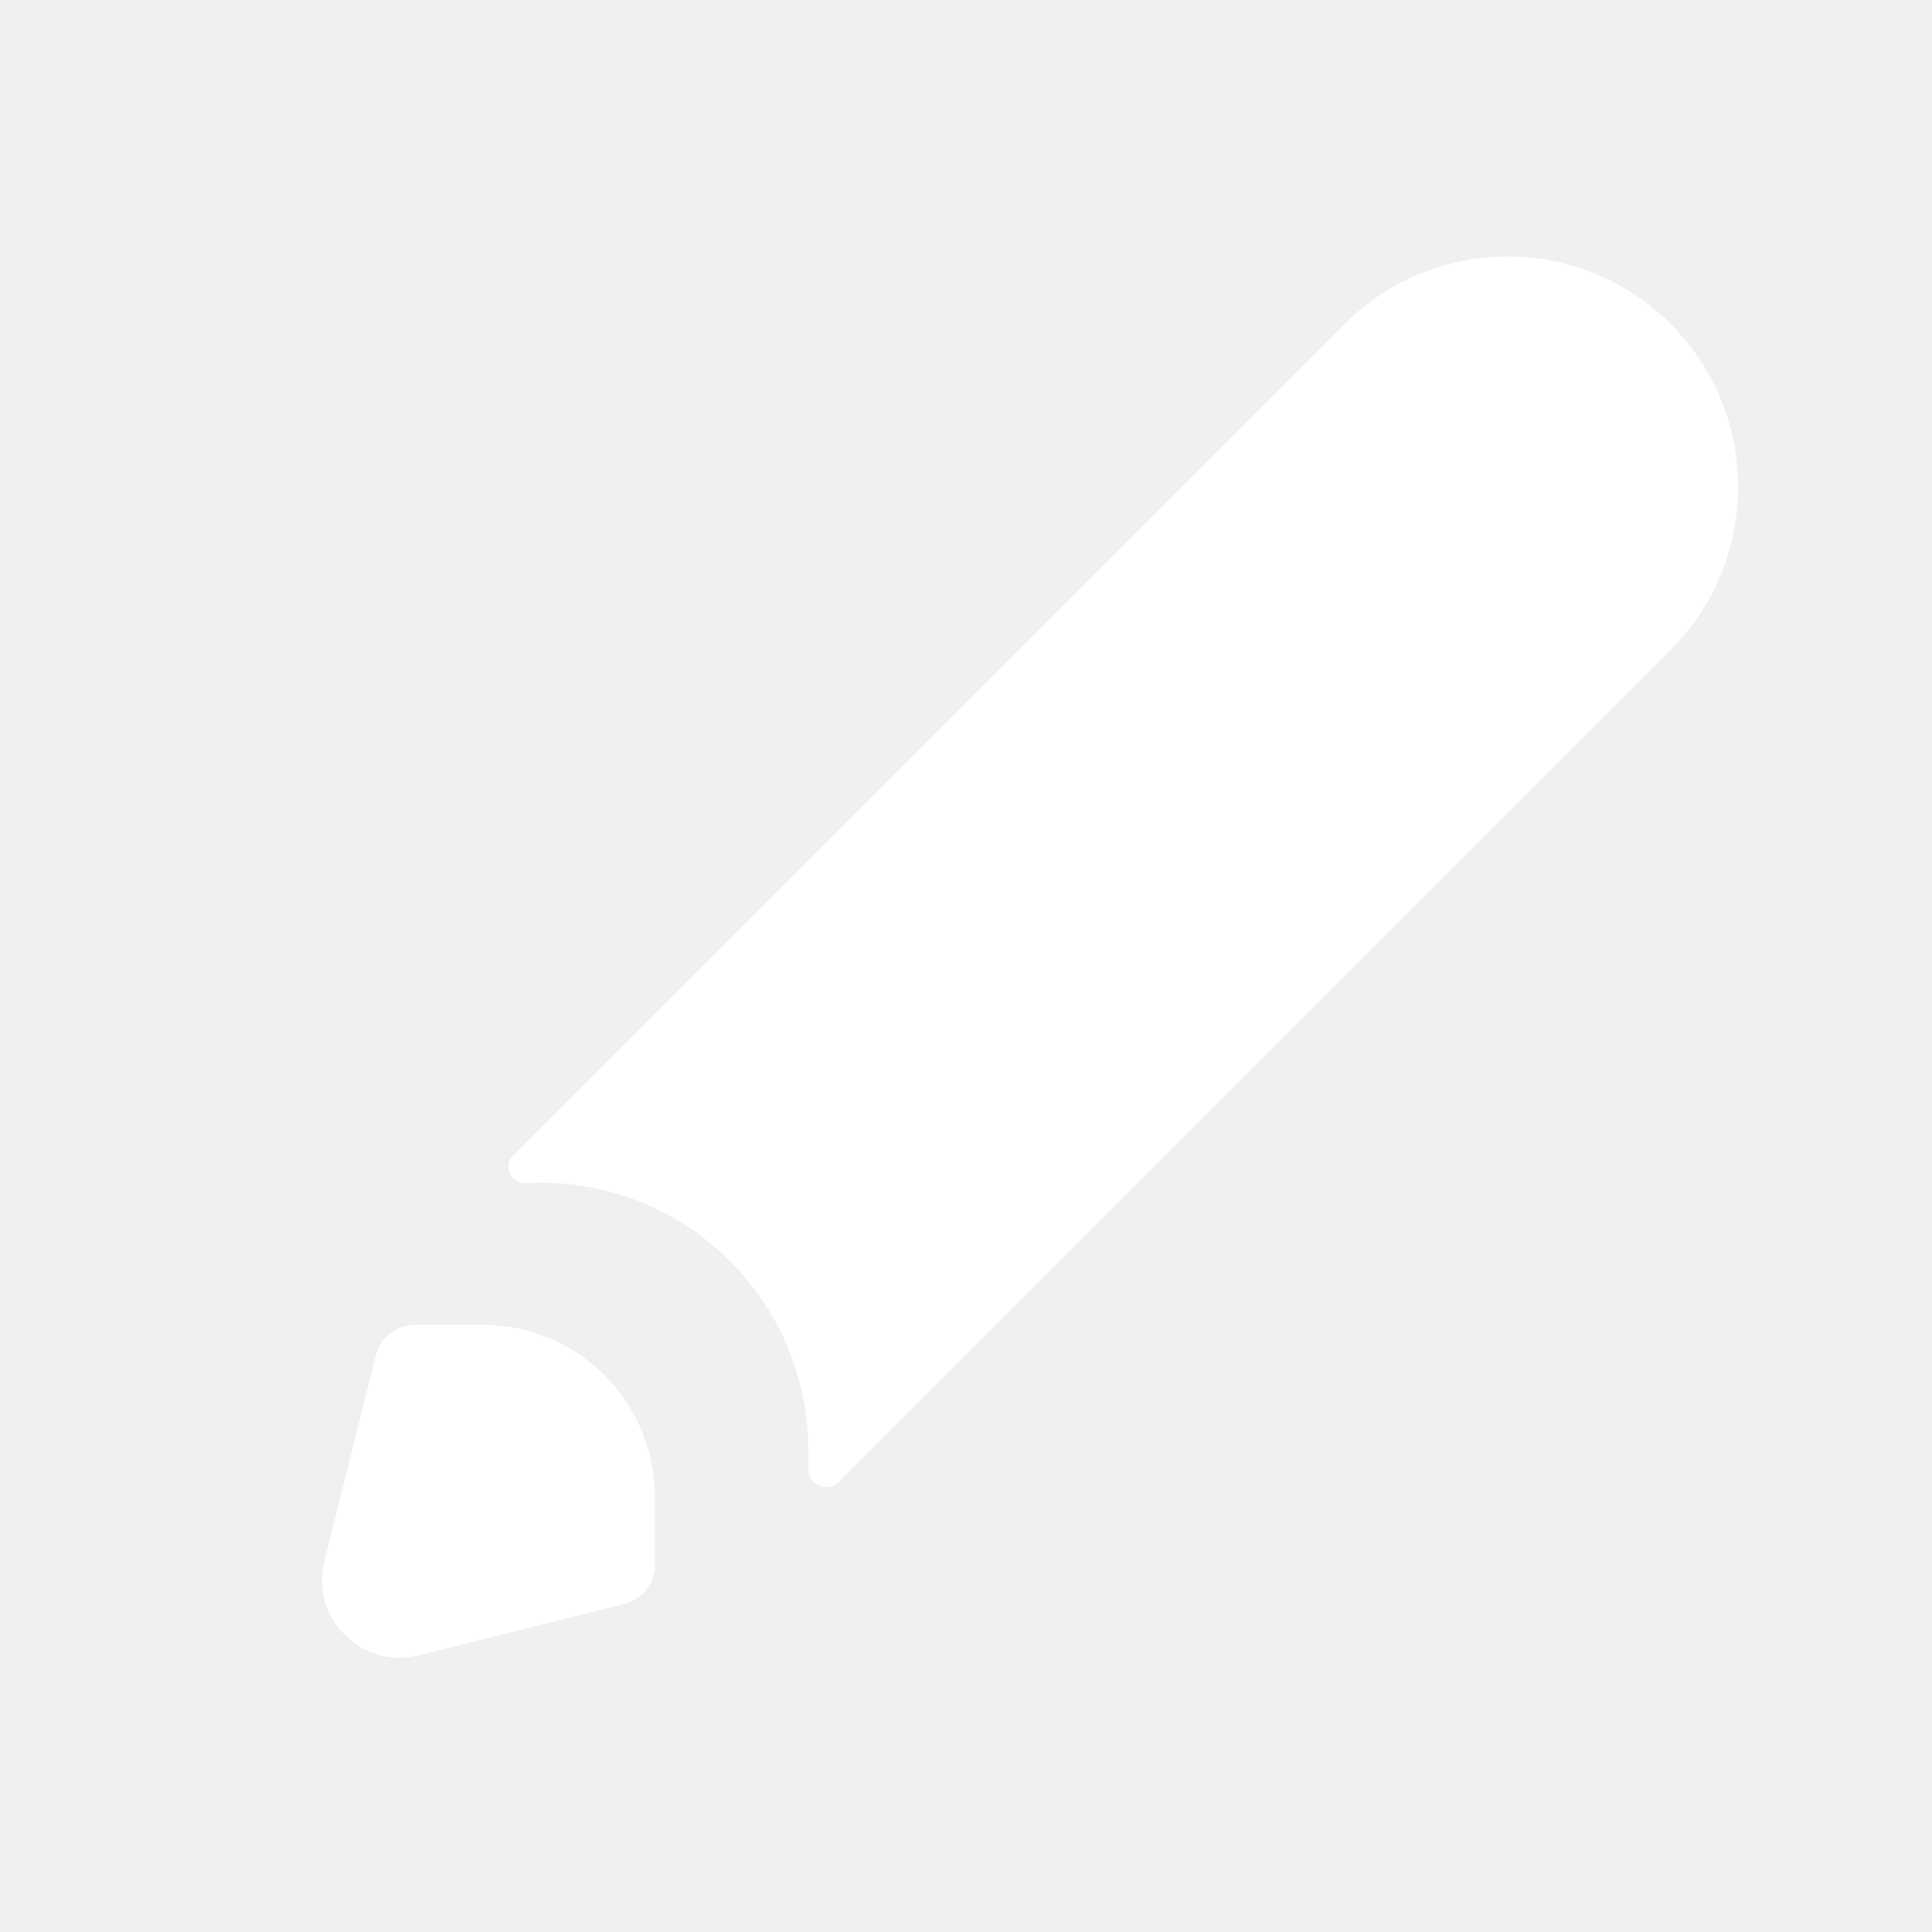
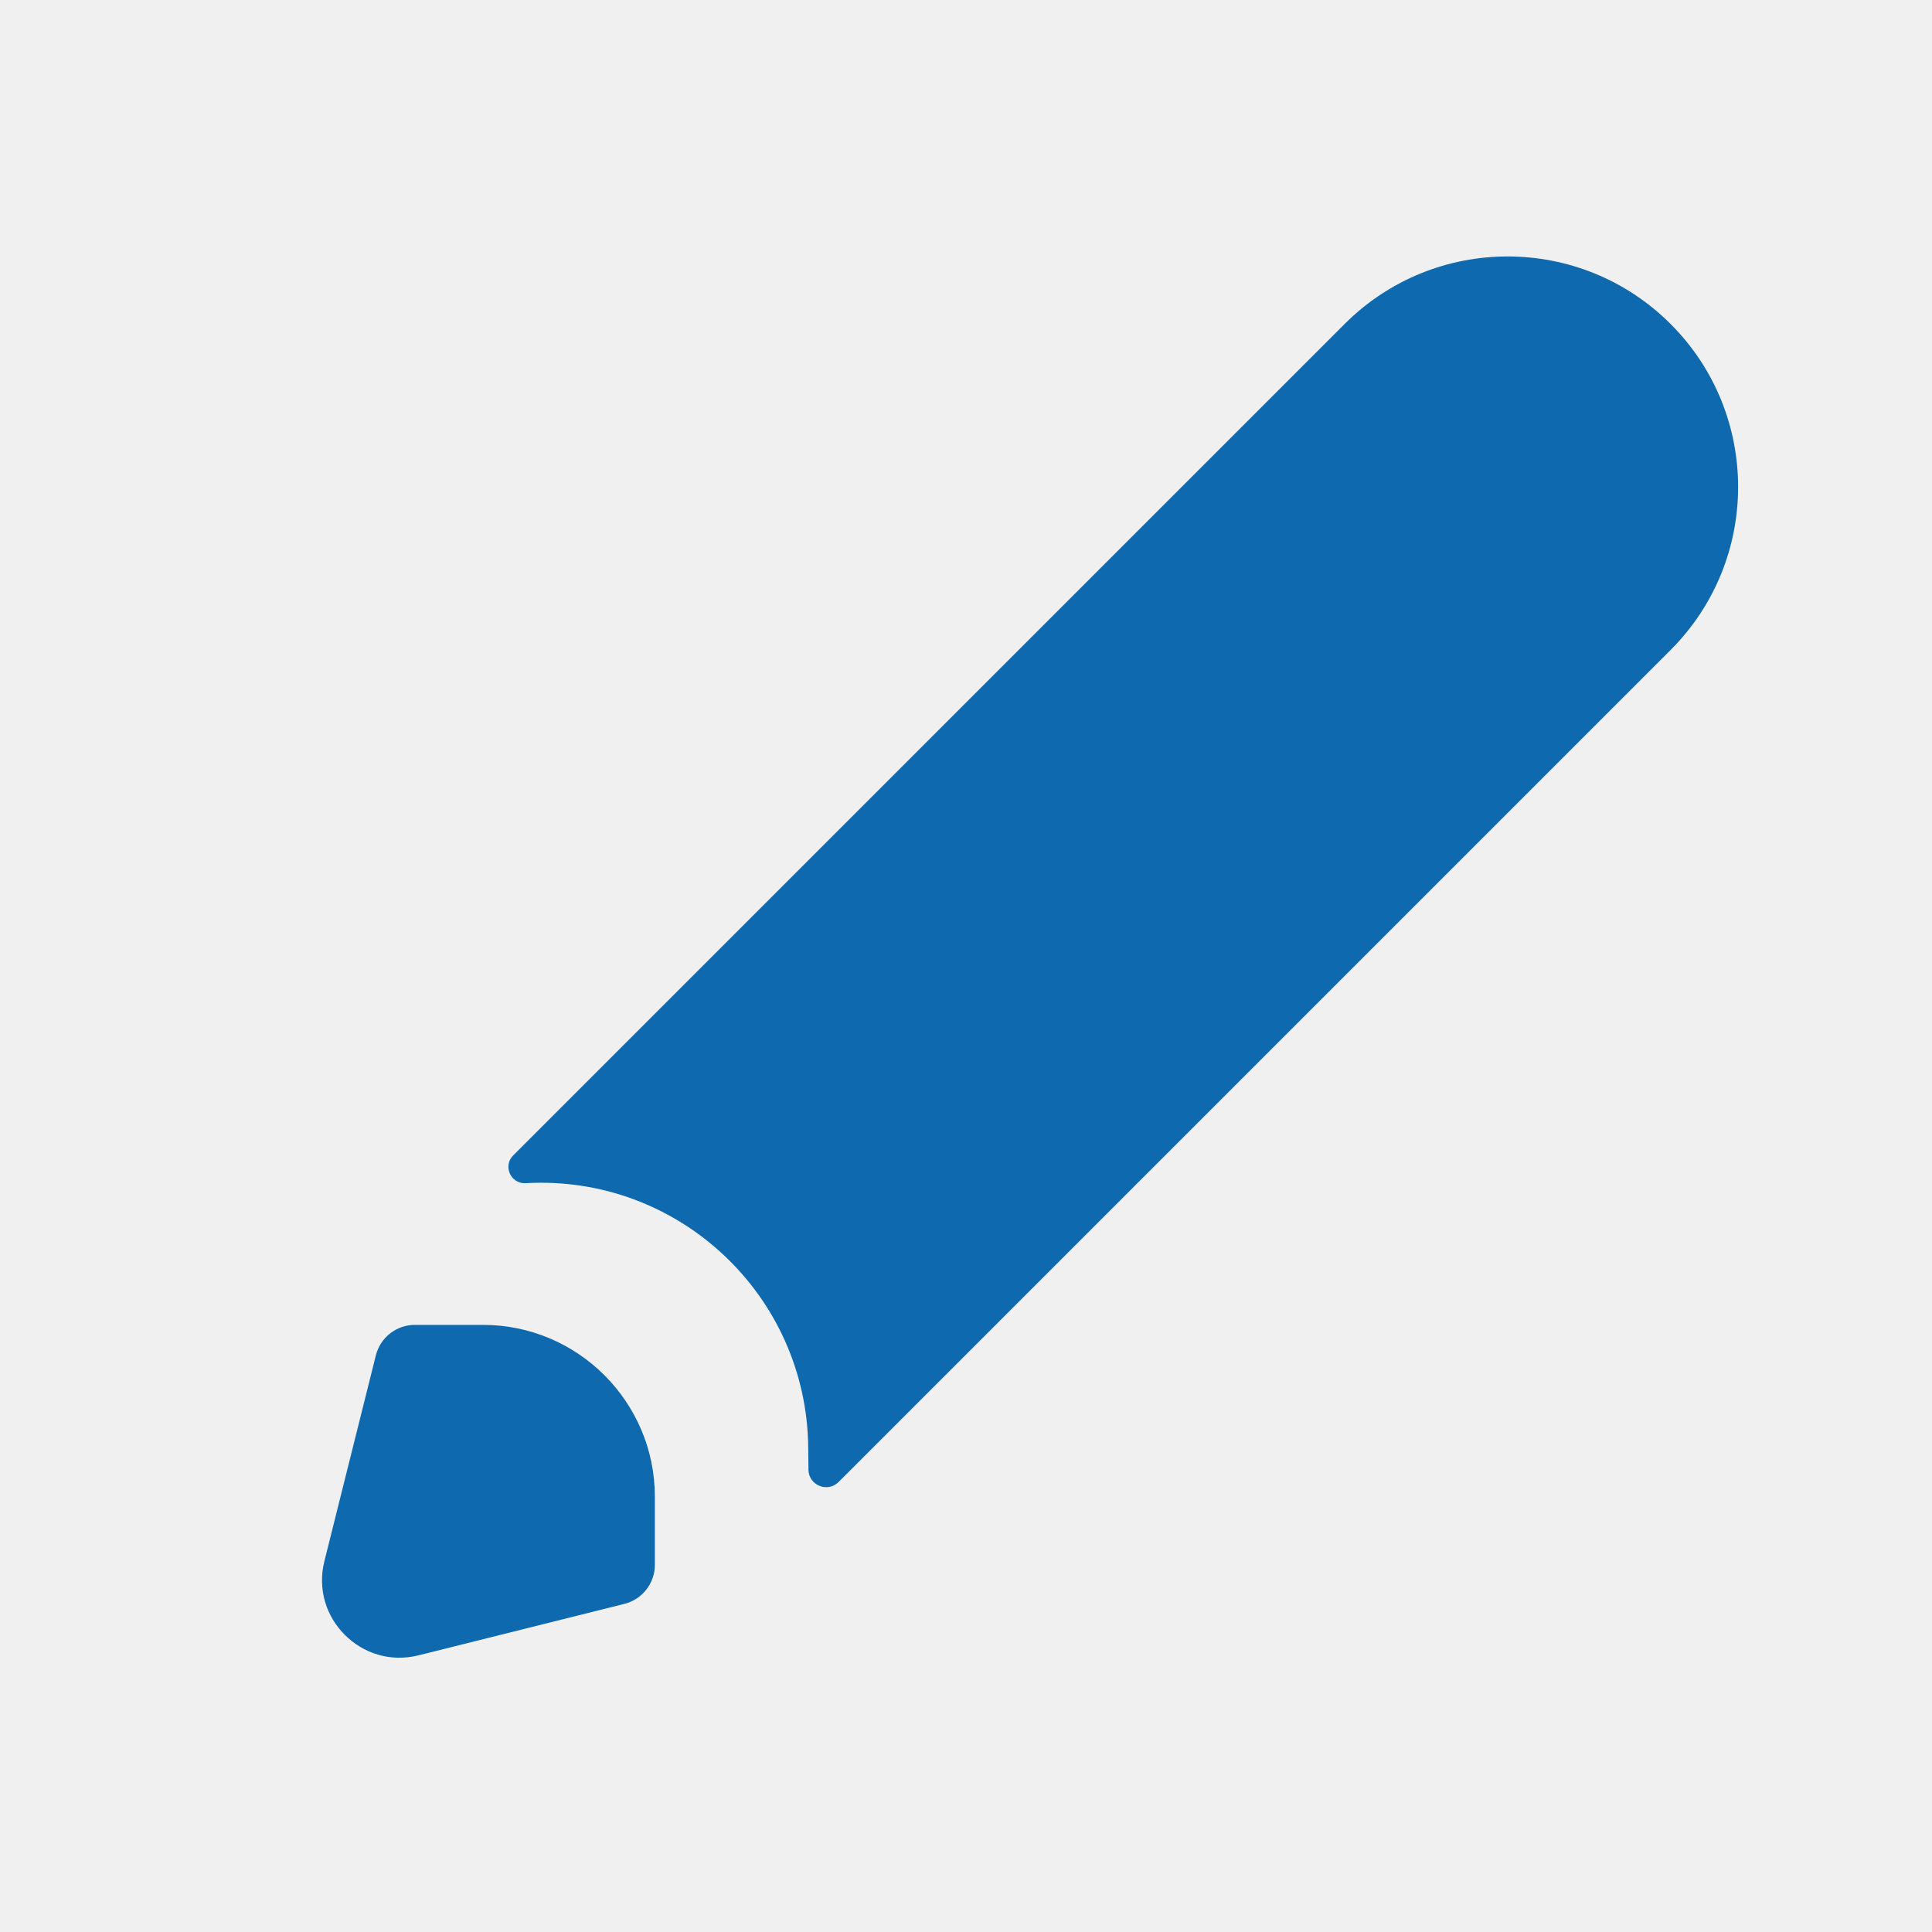
<svg xmlns="http://www.w3.org/2000/svg" width="24" height="24" viewBox="0 0 24 24" fill="none">
  <g id="Pen">
-     <path id="Vector" d="M5.999 16.458L5.154 16.458C4.925 16.458 4.725 16.614 4.669 16.837L4.03 19.392C3.941 19.75 4.058 20.084 4.284 20.309C4.509 20.535 4.843 20.652 5.2 20.563L7.756 19.924C7.979 19.868 8.135 19.668 8.135 19.439L8.135 18.593C8.135 17.416 7.177 16.458 5.999 16.458Z" fill="#fff" />
-     <path id="Rectangle 2751" d="M16.703 4.025C17.822 2.906 19.634 2.906 20.753 4.025C21.871 5.143 21.871 6.956 20.753 8.074L10.417 18.41C10.28 18.547 10.046 18.451 10.043 18.258L10.04 17.976C10.018 16.082 8.42 14.59 6.53 14.698C6.344 14.708 6.244 14.484 6.375 14.353L16.703 4.025Z" fill="#fff" />
+     <path id="Vector" d="M5.999 16.458L5.154 16.458C4.925 16.458 4.725 16.614 4.669 16.837L4.03 19.392C3.941 19.75 4.058 20.084 4.284 20.309C4.509 20.535 4.843 20.652 5.2 20.563L7.756 19.924C7.979 19.868 8.135 19.668 8.135 19.439L8.135 18.593C8.135 17.416 7.177 16.458 5.999 16.458Z" fill="#0F69AF" />
+     <path id="Rectangle 2751" d="M16.703 4.025C17.822 2.906 19.634 2.906 20.753 4.025C21.871 5.143 21.871 6.956 20.753 8.074L10.417 18.41C10.28 18.547 10.046 18.451 10.043 18.258L10.04 17.976C10.018 16.082 8.42 14.59 6.53 14.698C6.344 14.708 6.244 14.484 6.375 14.353L16.703 4.025Z" fill="#0F69AF" />
  </g>
</svg>
